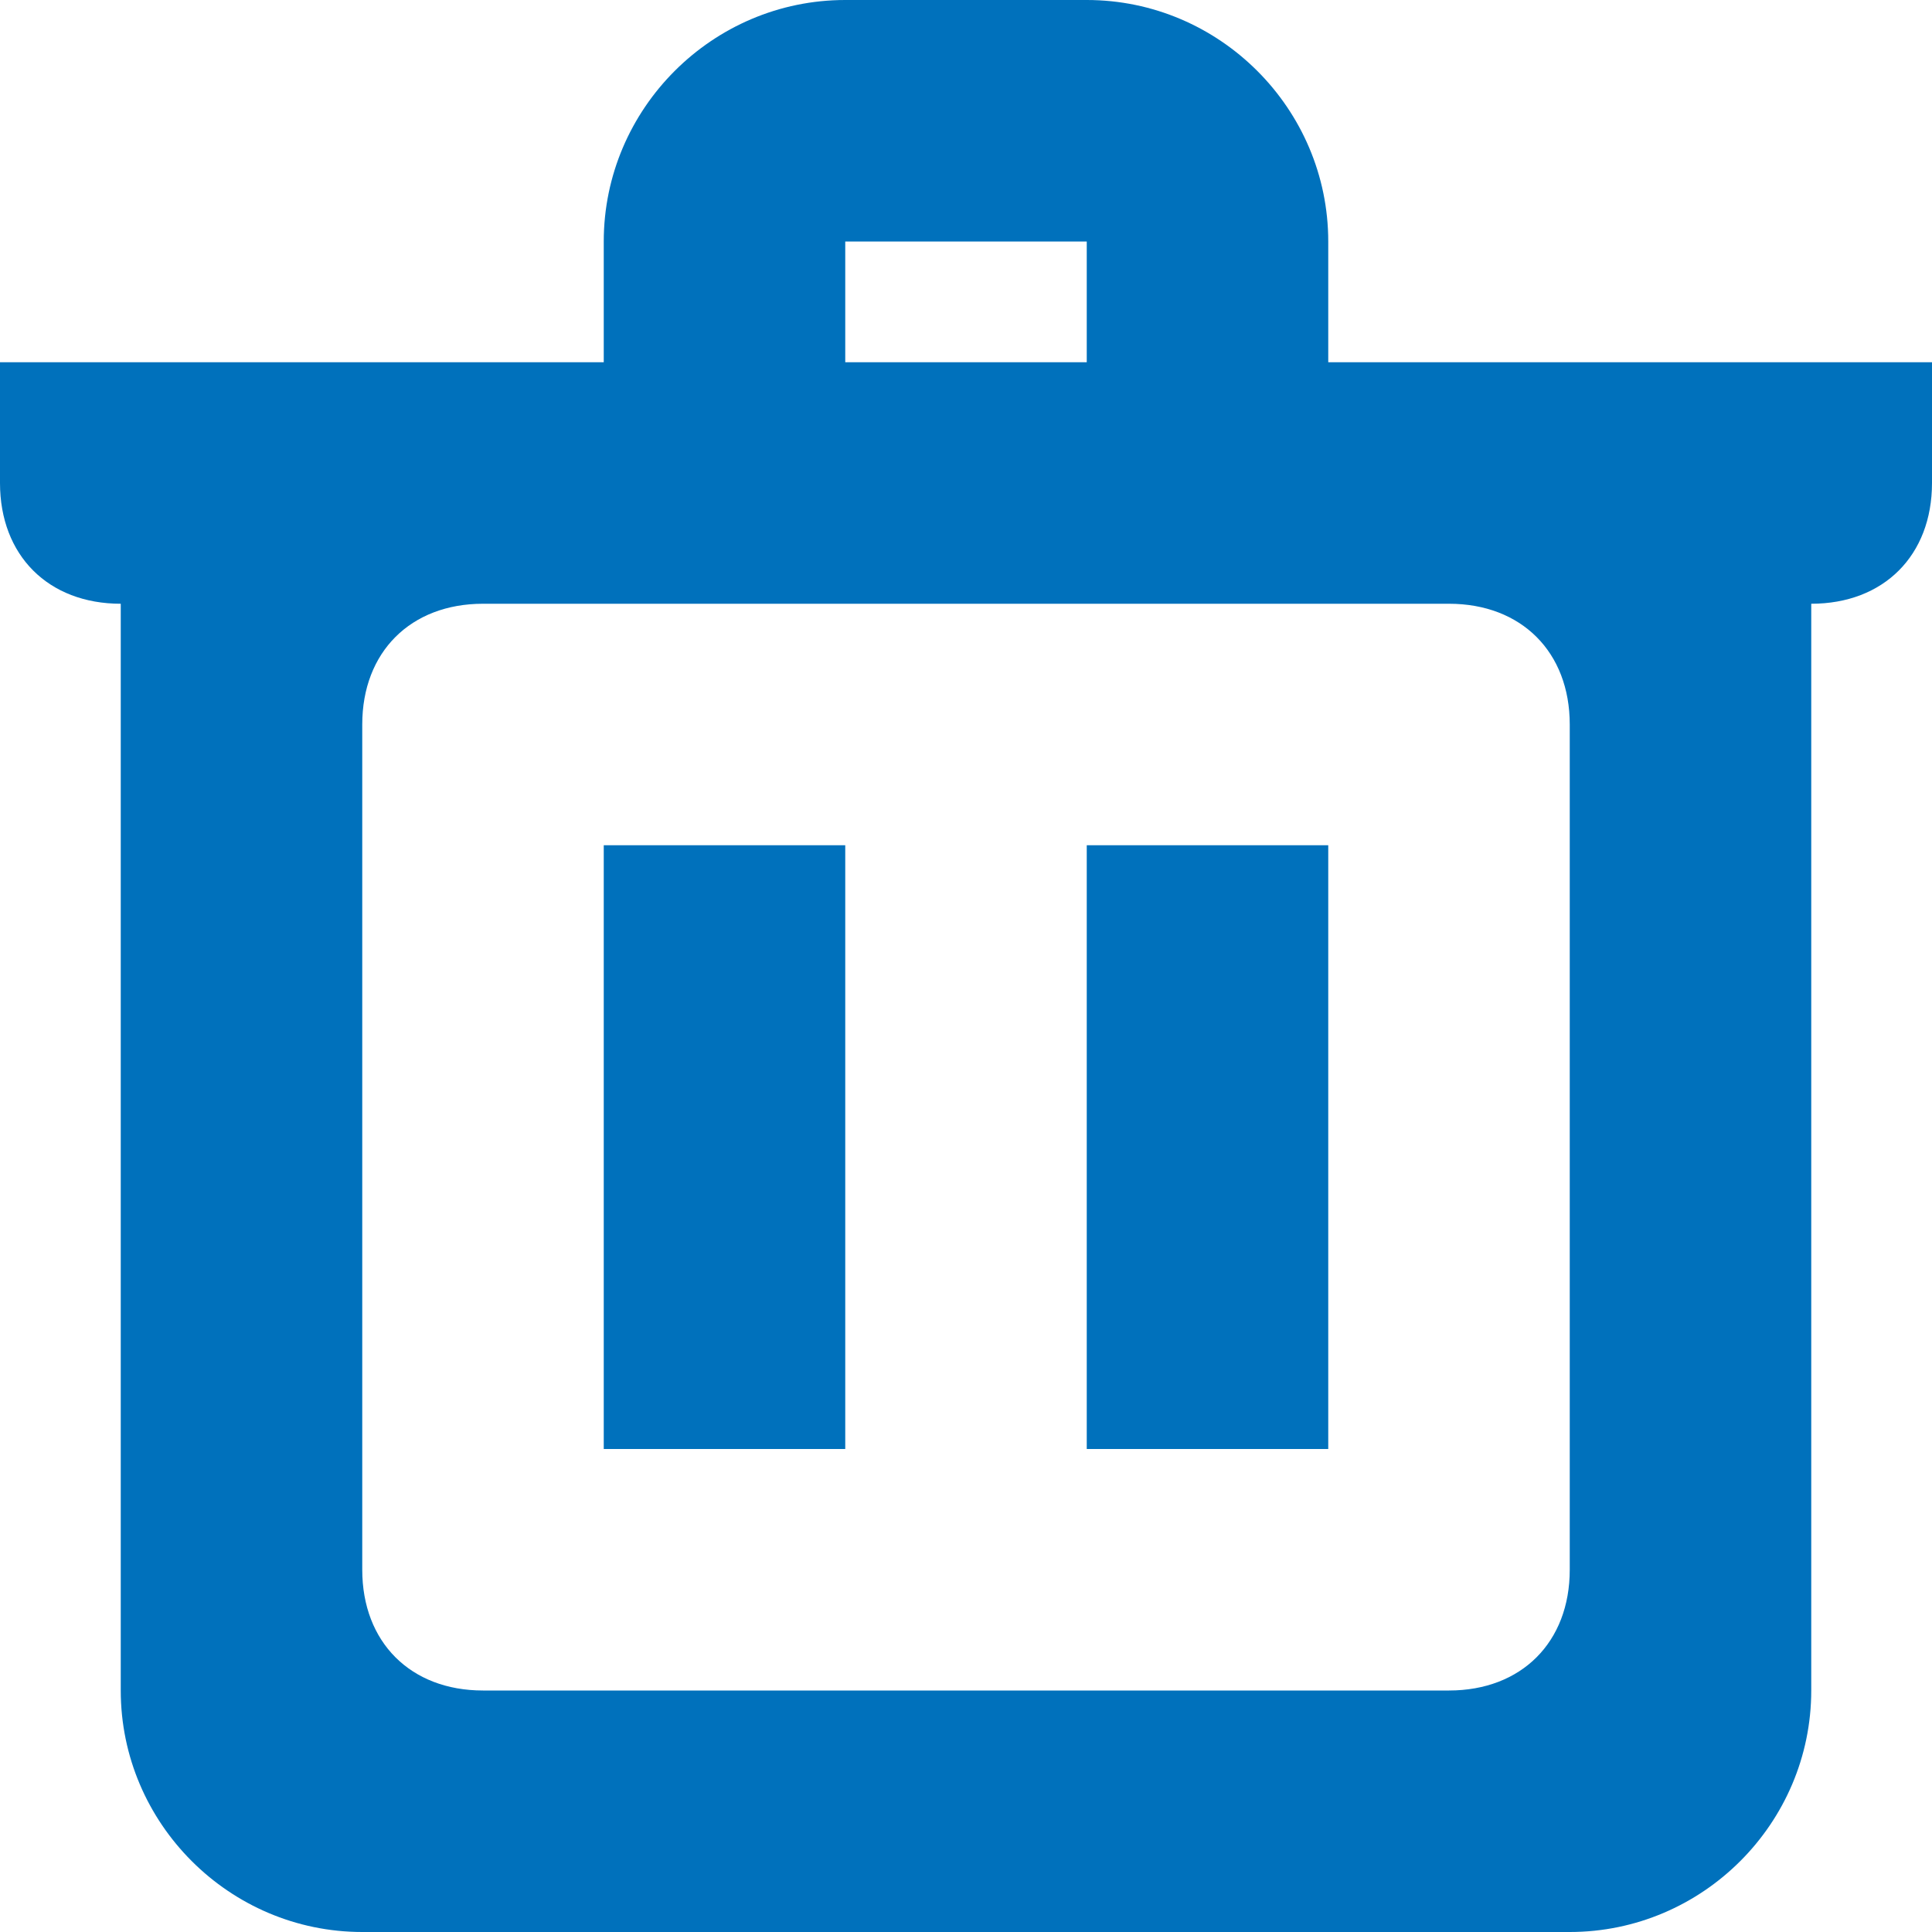
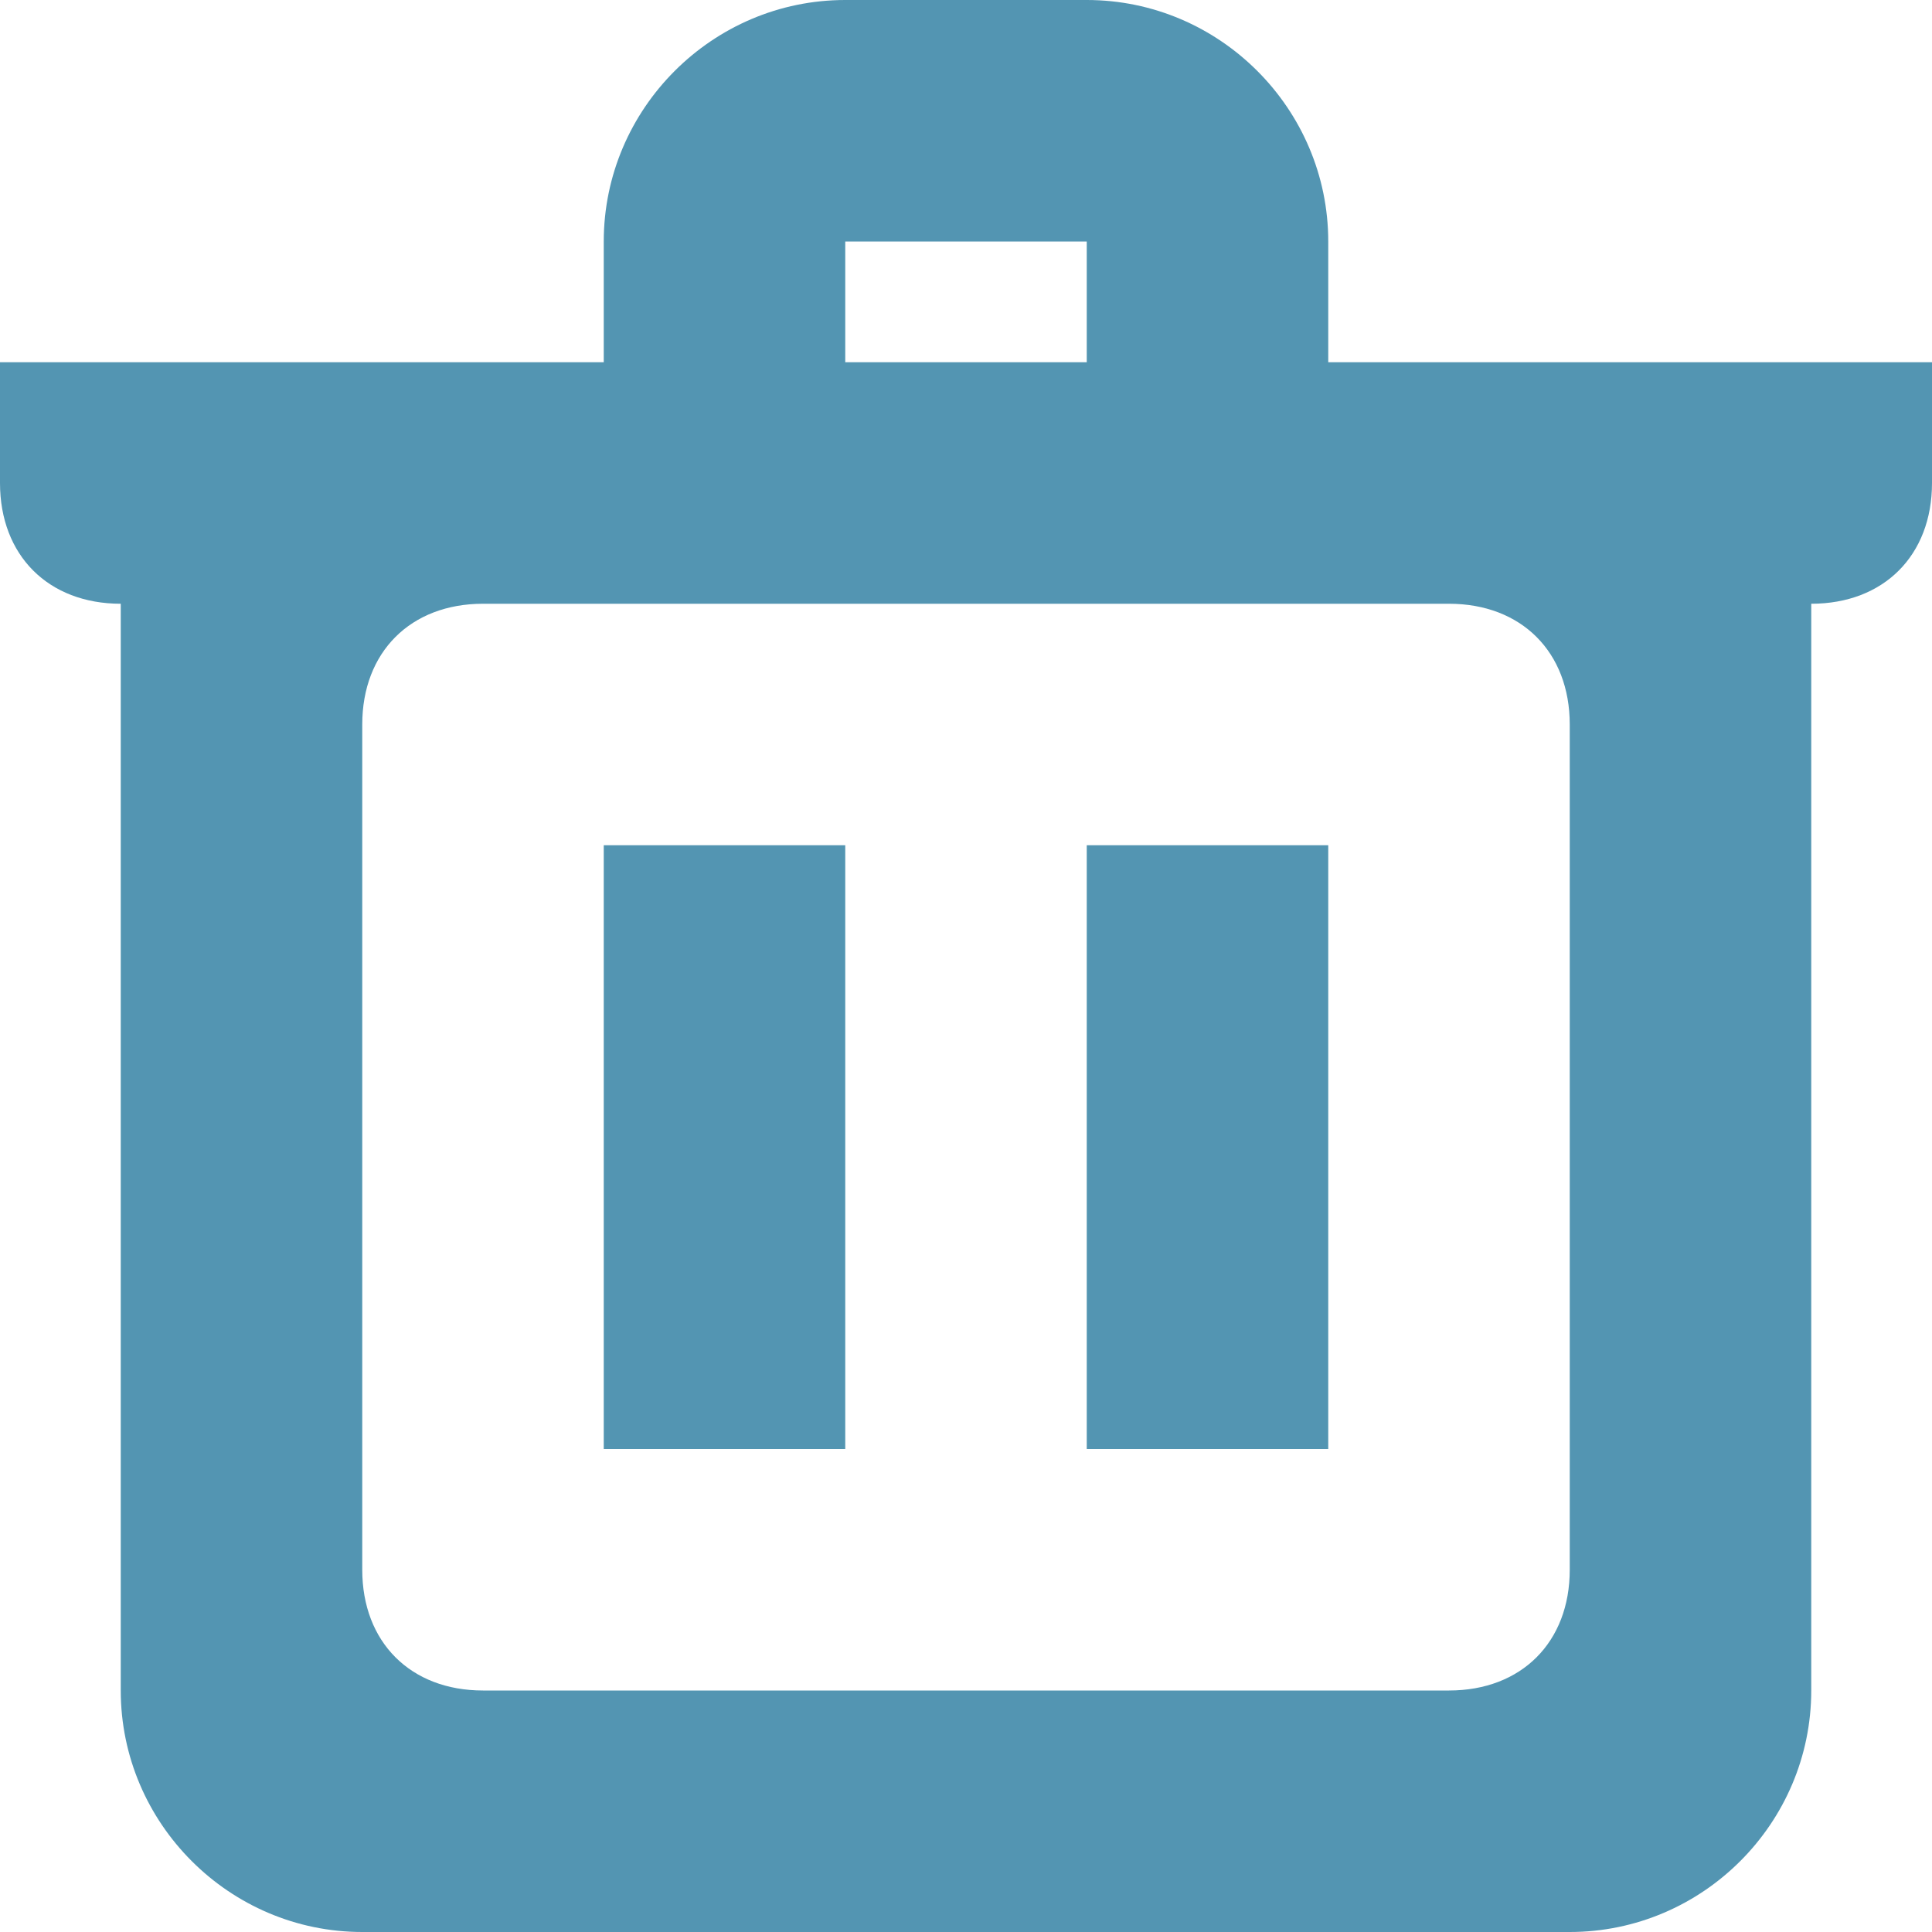
<svg xmlns="http://www.w3.org/2000/svg" version="1.1" id="Layer_1" x="0px" y="0px" viewBox="-759 1017 16 16" style="enable-background:new -759 1017 16 16;" xml:space="preserve">
  <style type="text/css">
- 	.st0{fill:#0071BC;}
+ 	.st0{fill:#5395b2;}
</style>
  <g>
    <g>
      <path class="st0" d="M-748,1020v-1c0-1.1-0.9-2-2-2h-2c-1.1,0-2,0.9-2,2v1h-5v1c0,0.6,0.4,1,1,1v9c0,1.1,0.9,2,2,2h10    c1.1,0,2-0.9,2-2v-9c0.6,0,1-0.4,1-1v-1H-748z M-752,1019h2v1h-2V1019z M-746,1030c0,0.6-0.4,1-1,1h-8c-0.6,0-1-0.4-1-1v-7    c0-0.6,0.4-1,1-1h8c0.6,0,1,0.4,1,1V1030z M-754,1029h2v-5h-2V1029z M-750,1029h2v-5h-2V1029z" />
    </g>
  </g>
</svg>
